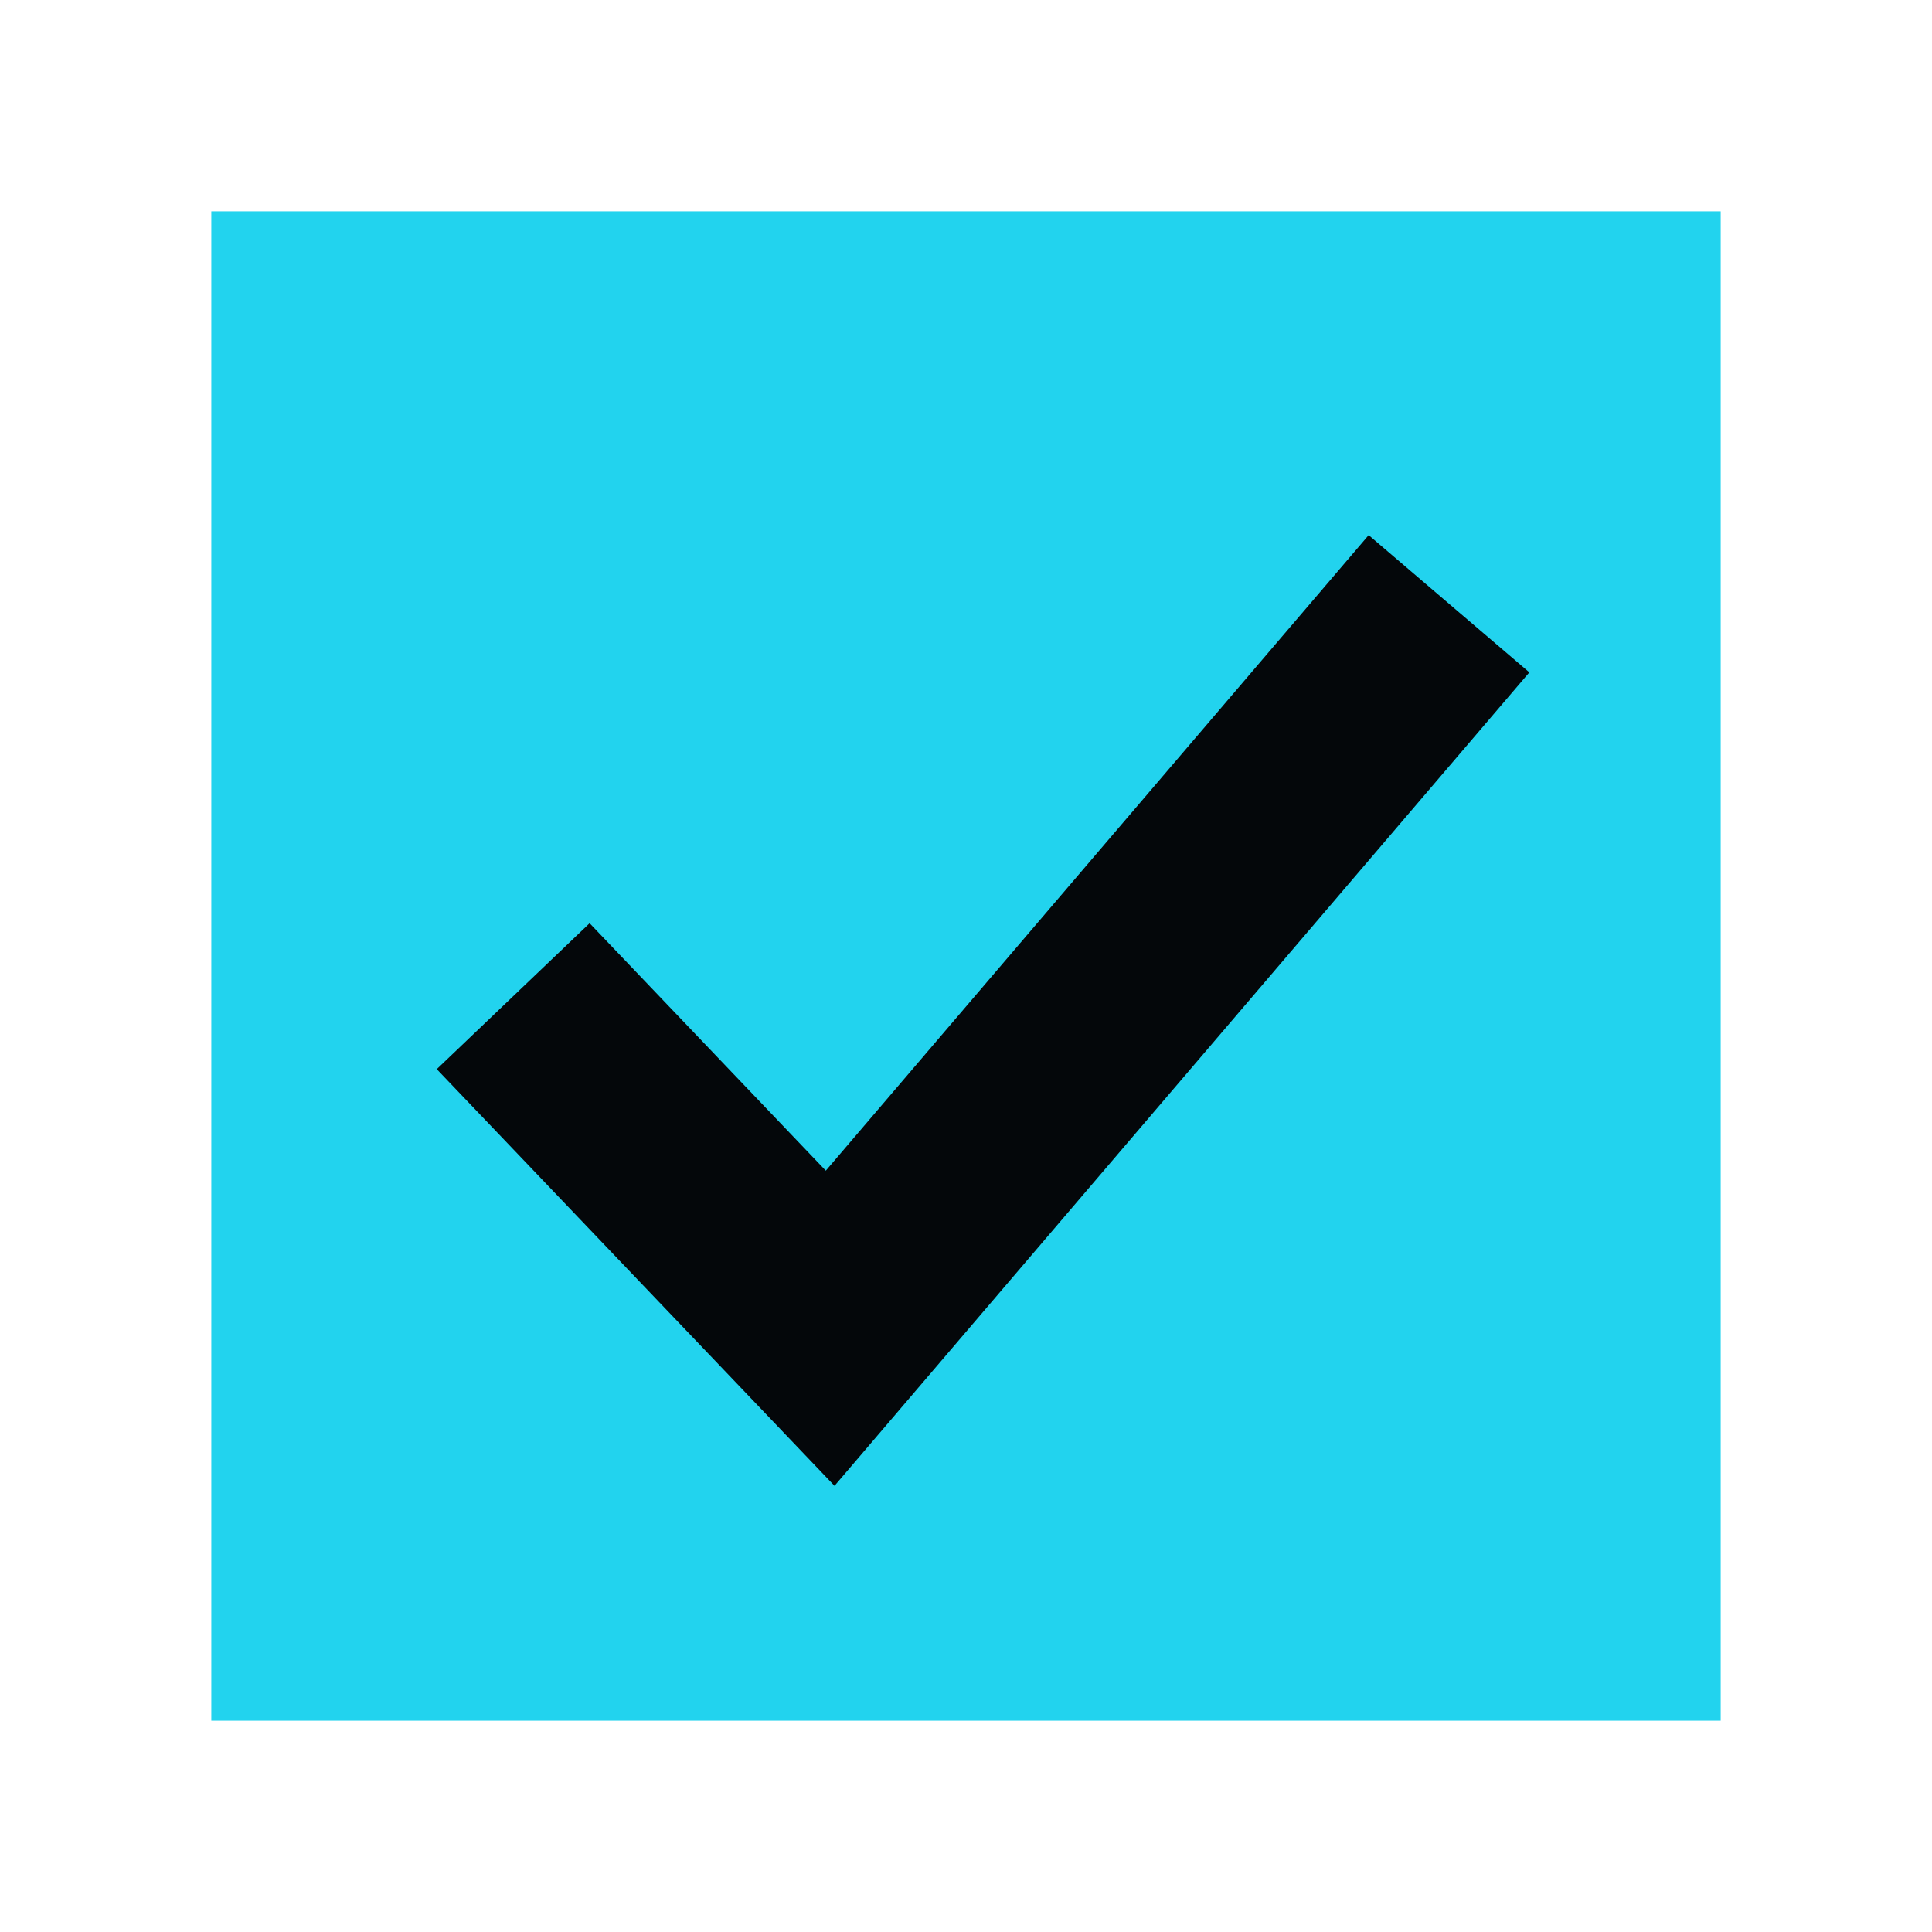
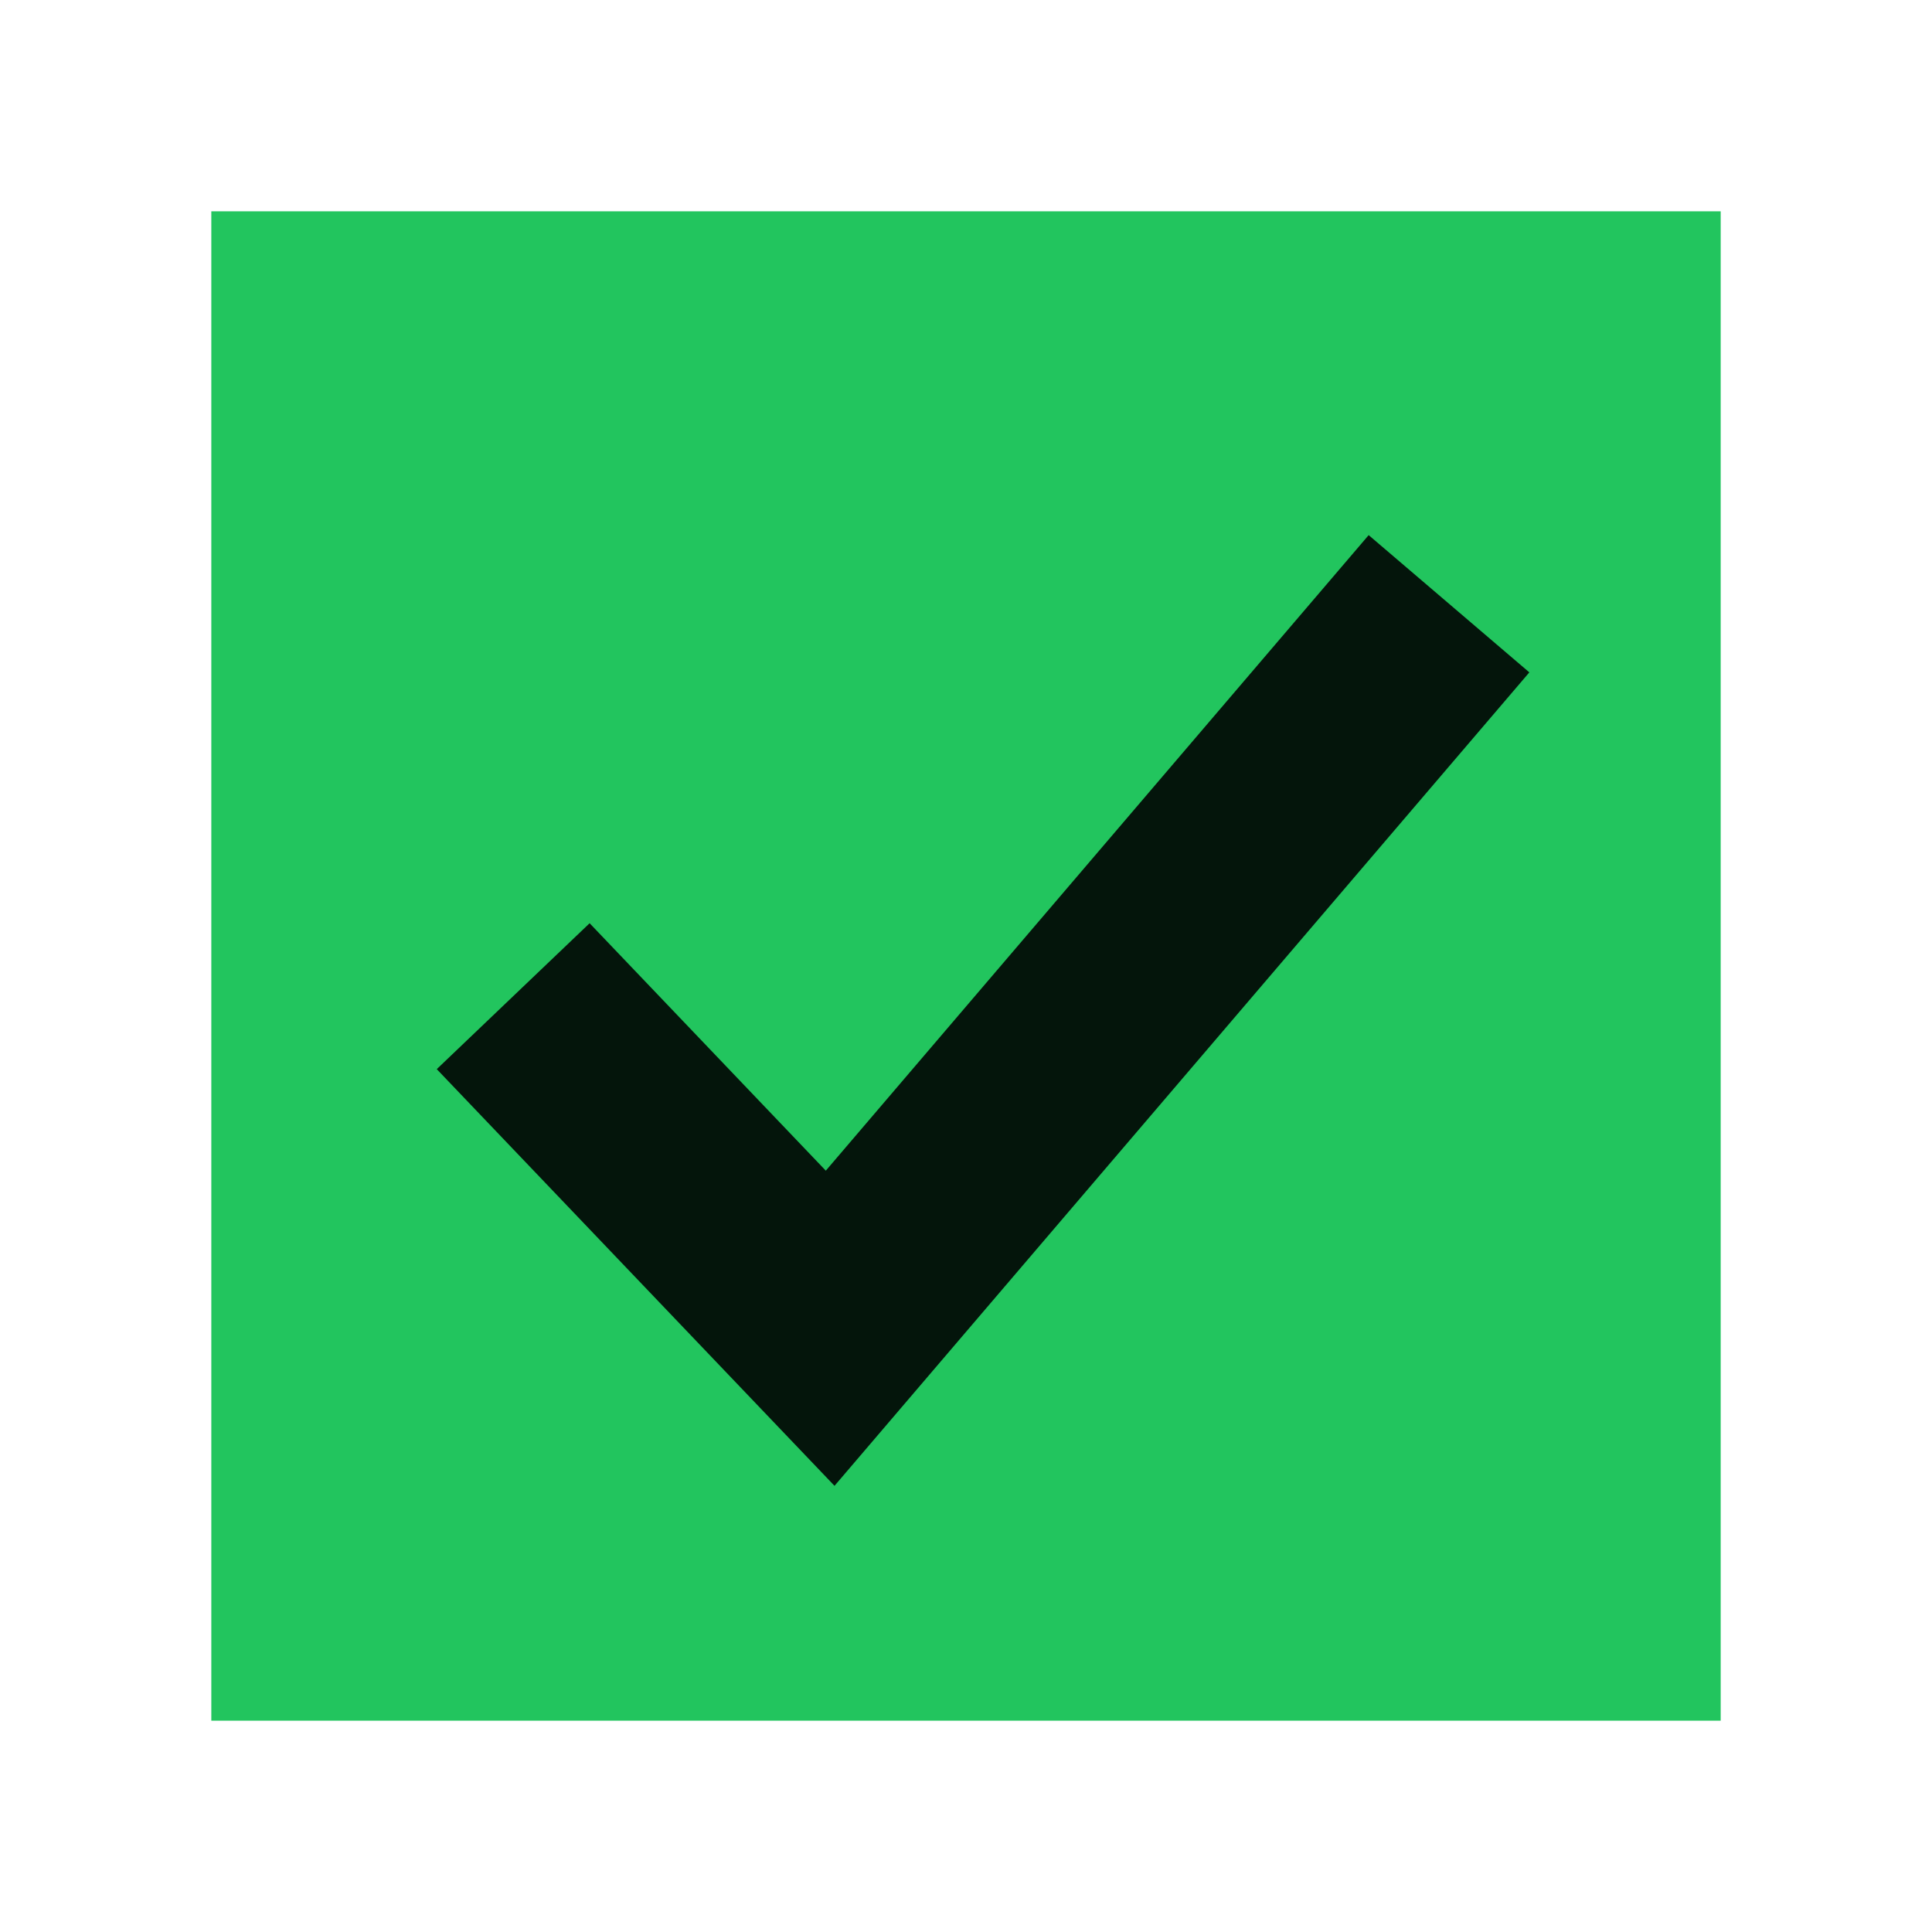
<svg version="1.1" x="0" y="0" width="128" height="128" viewBox="0 0 128 128">
-   <rect x="14" y="14" width="100" height="100" fill="#22D3EE" />
-   <polyline points="34,66 55,88 96,40" fill="none" stroke="#04070A" stroke-width="14" stroke-linecap="butt" stroke-linejoin="miter" />
+   <rect x="14" y="14" width="100" height="100" fill="#22C55E" />
+   <polyline points="34,66 55,88 96,40" fill="none" stroke="#04150B" stroke-width="14" stroke-linecap="butt" stroke-linejoin="miter" />
</svg>
